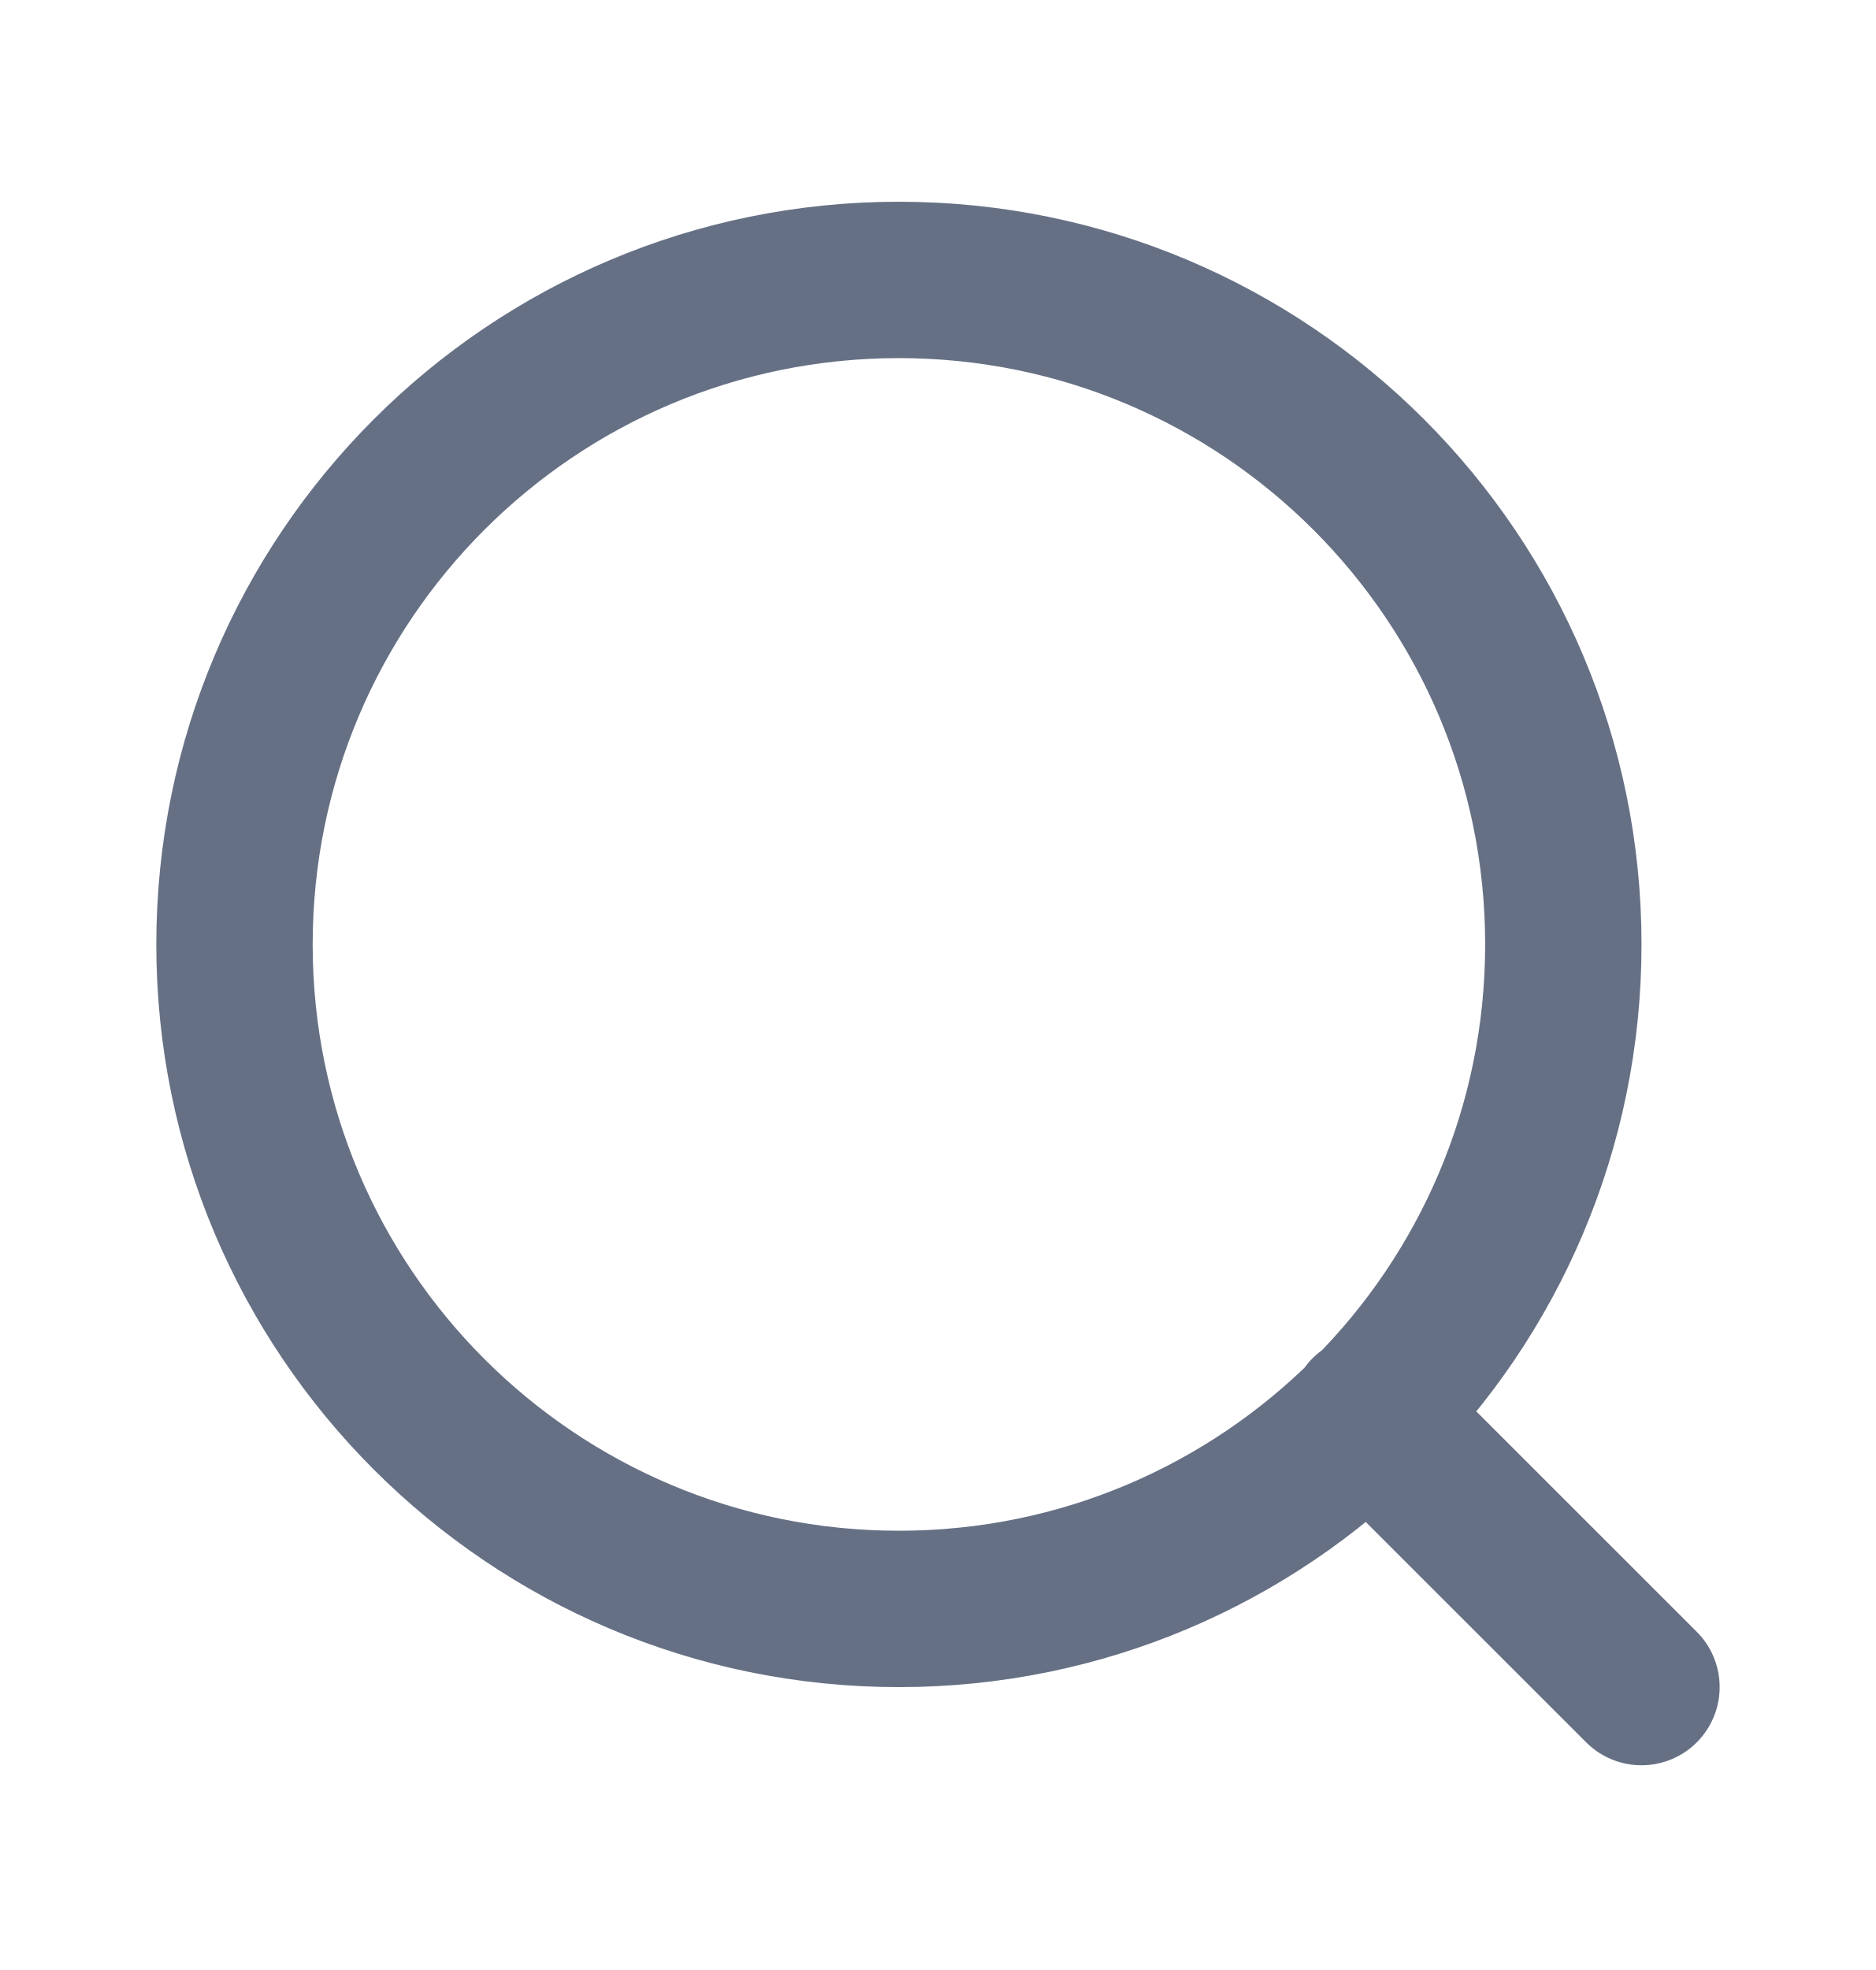
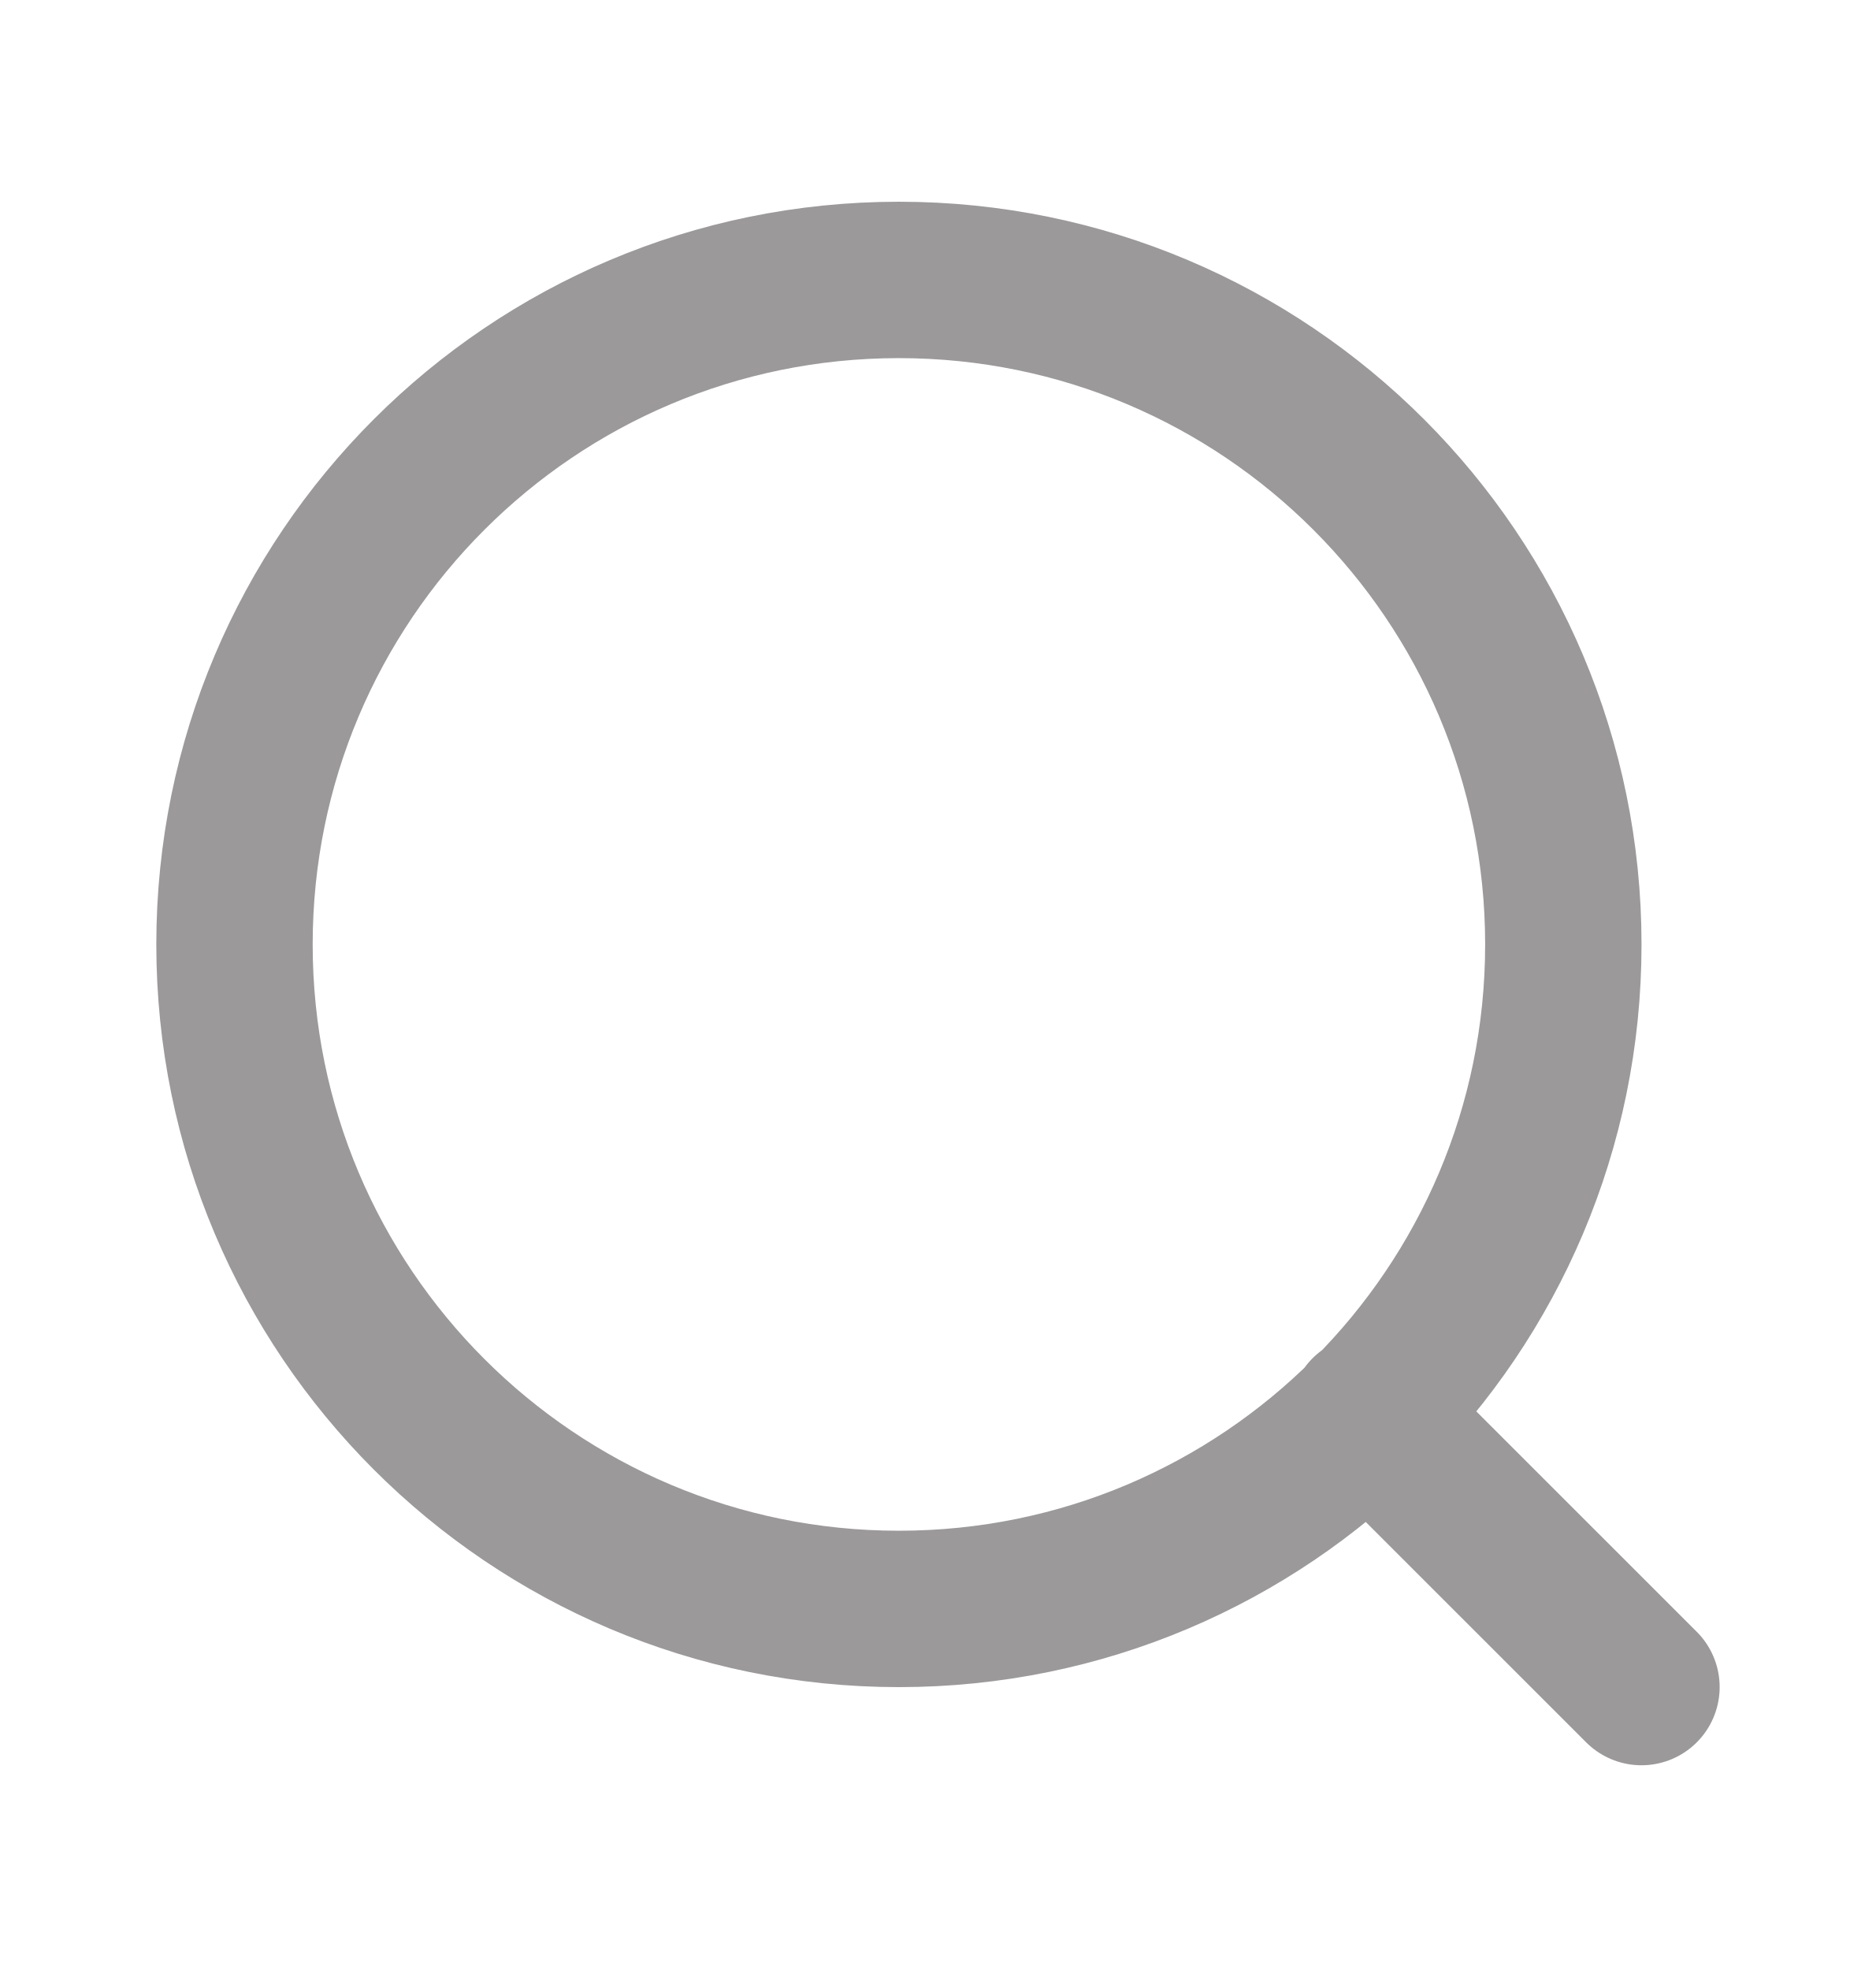
<svg xmlns="http://www.w3.org/2000/svg" width="20" height="21" viewBox="0 0 20 21" fill="none">
  <g id="search-lg">
-     <path id="Icon" d="M17.5 17.984L14.583 15.068M16.667 10.068C16.667 13.979 13.495 17.151 9.583 17.151C5.671 17.151 2.5 13.979 2.5 10.068C2.5 6.155 5.671 2.984 9.583 2.984C13.495 2.984 16.667 6.155 16.667 10.068Z" stroke="#667085" stroke-width="1.667" stroke-linecap="round" stroke-linejoin="round" />
+     <path id="Icon" d="M17.5 17.984L14.583 15.068M16.667 10.068C16.667 13.979 13.495 17.151 9.583 17.151C5.671 17.151 2.5 13.979 2.5 10.068C2.5 6.155 5.671 2.984 9.583 2.984C13.495 2.984 16.667 6.155 16.667 10.068Z" stroke="#9B9999" stroke-width="1.667" stroke-linecap="round" stroke-linejoin="round" />
  </g>
</svg>
